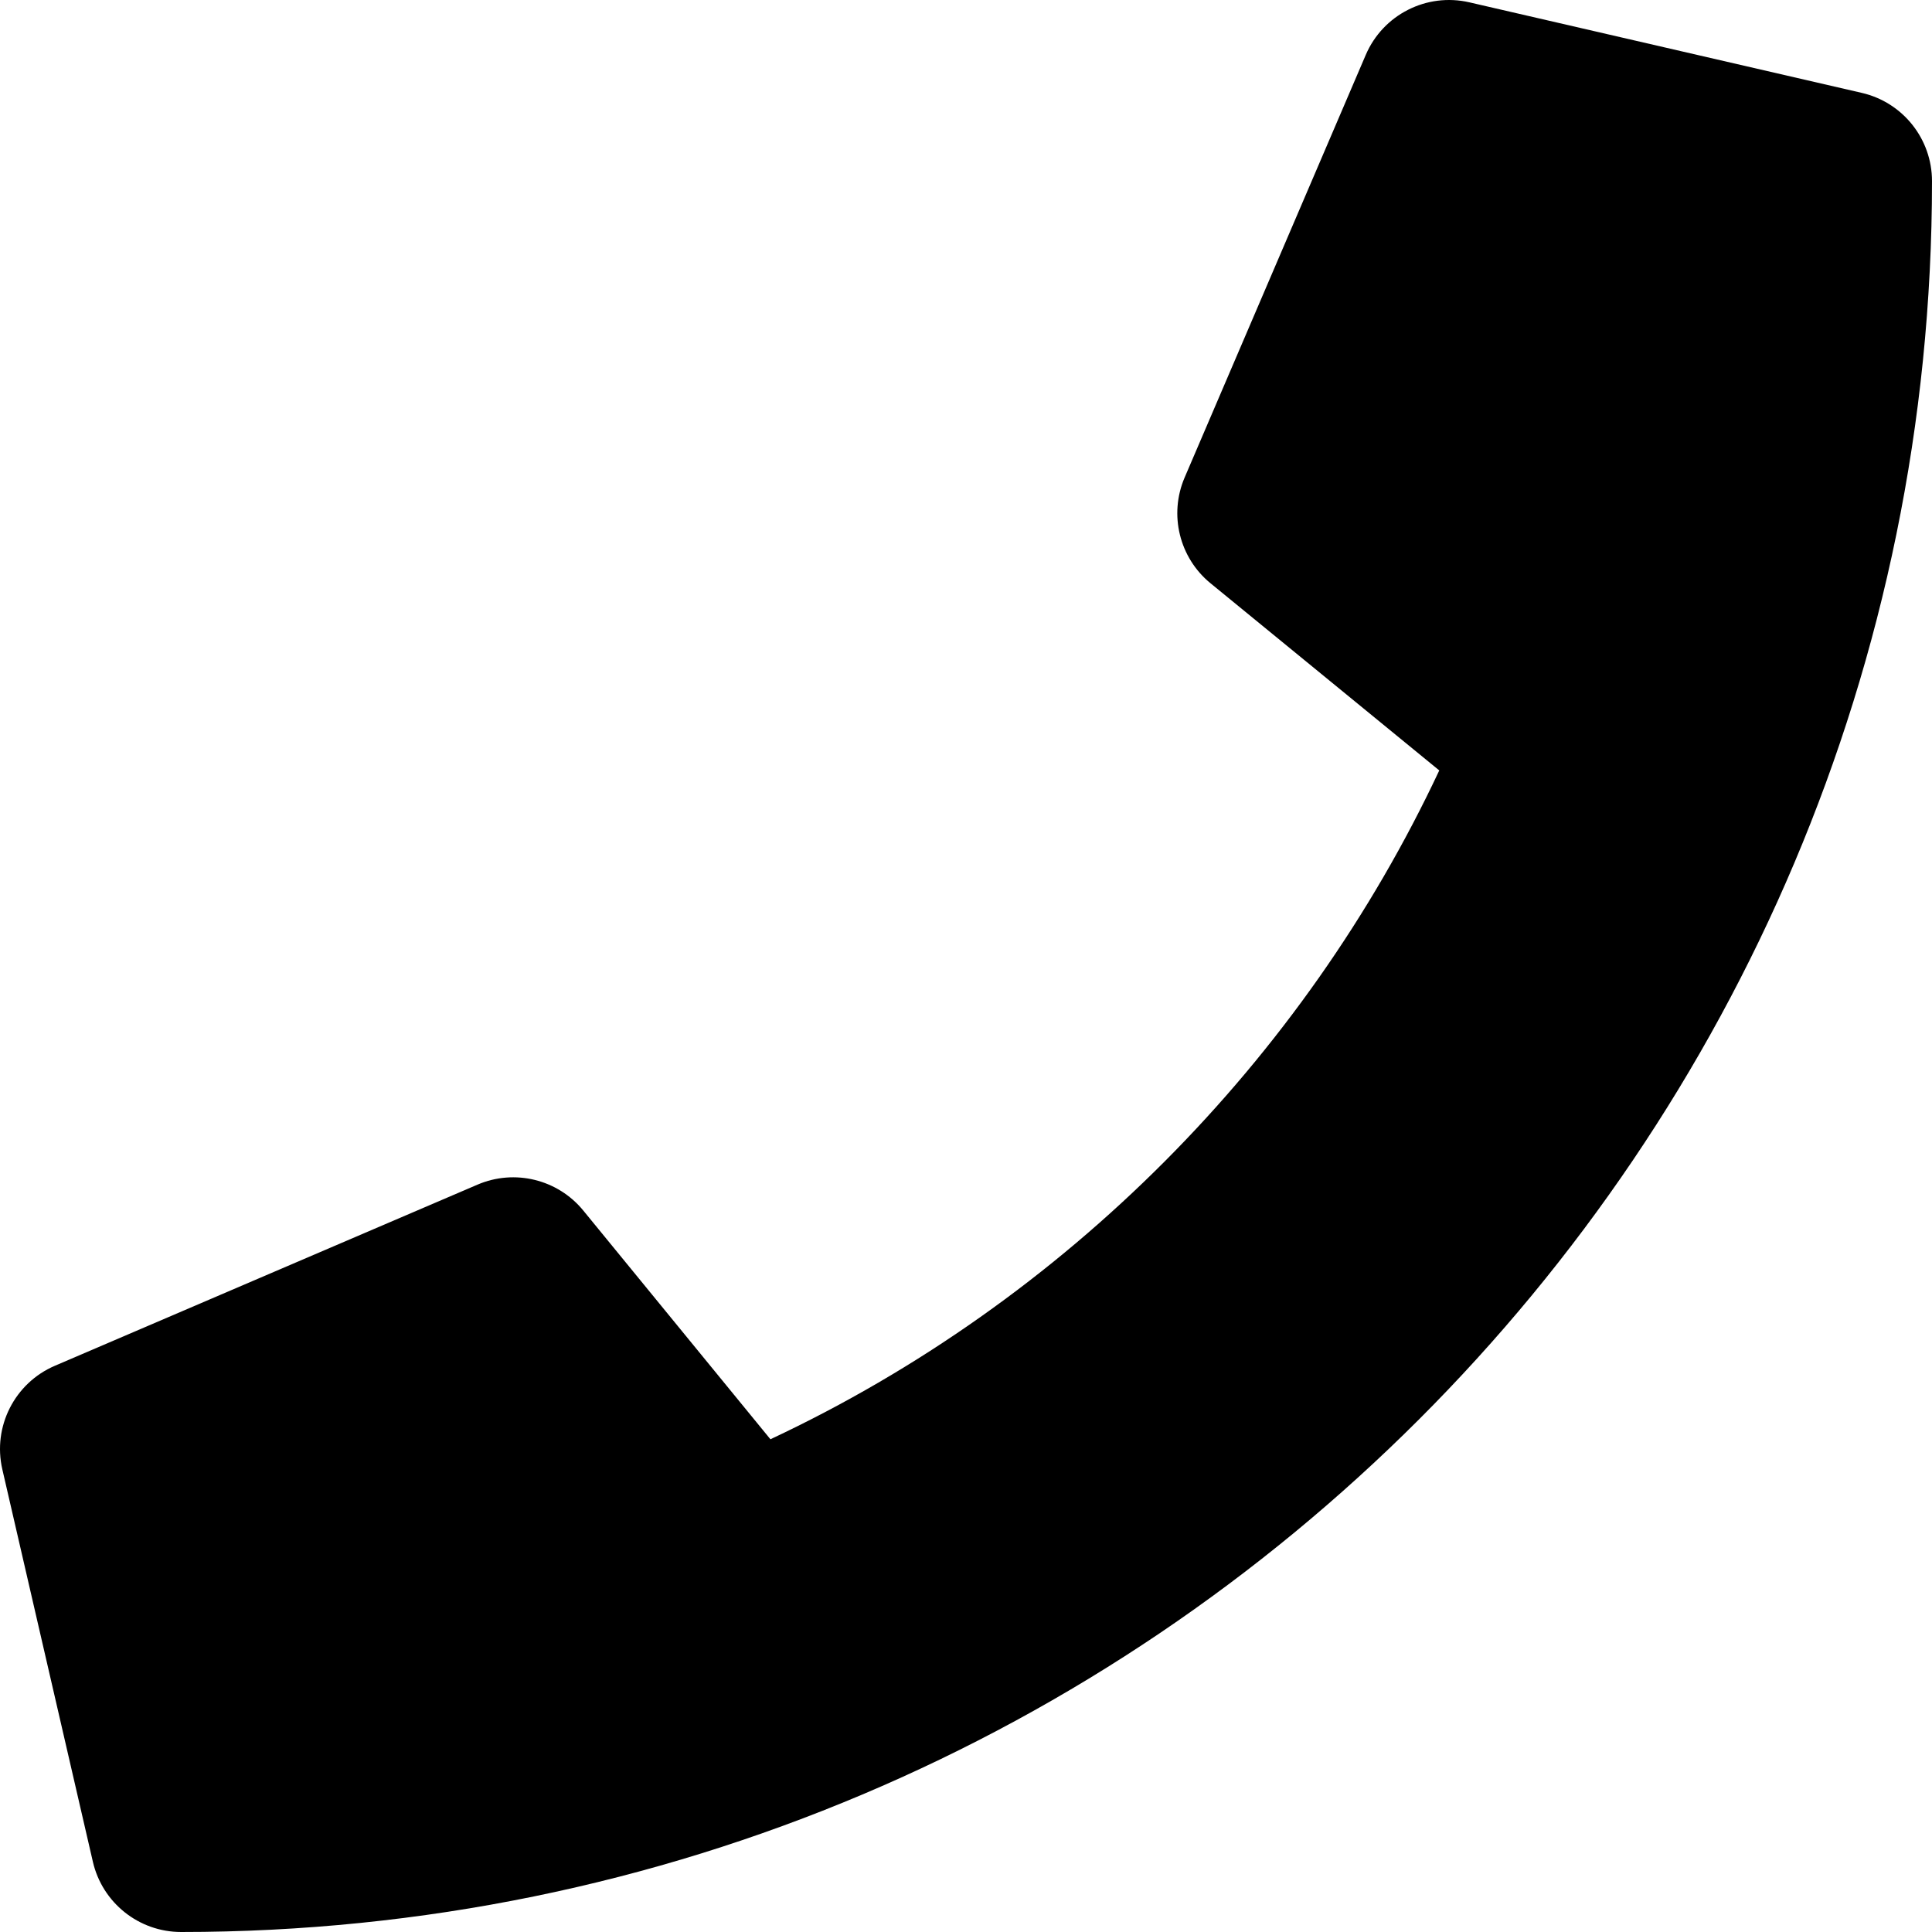
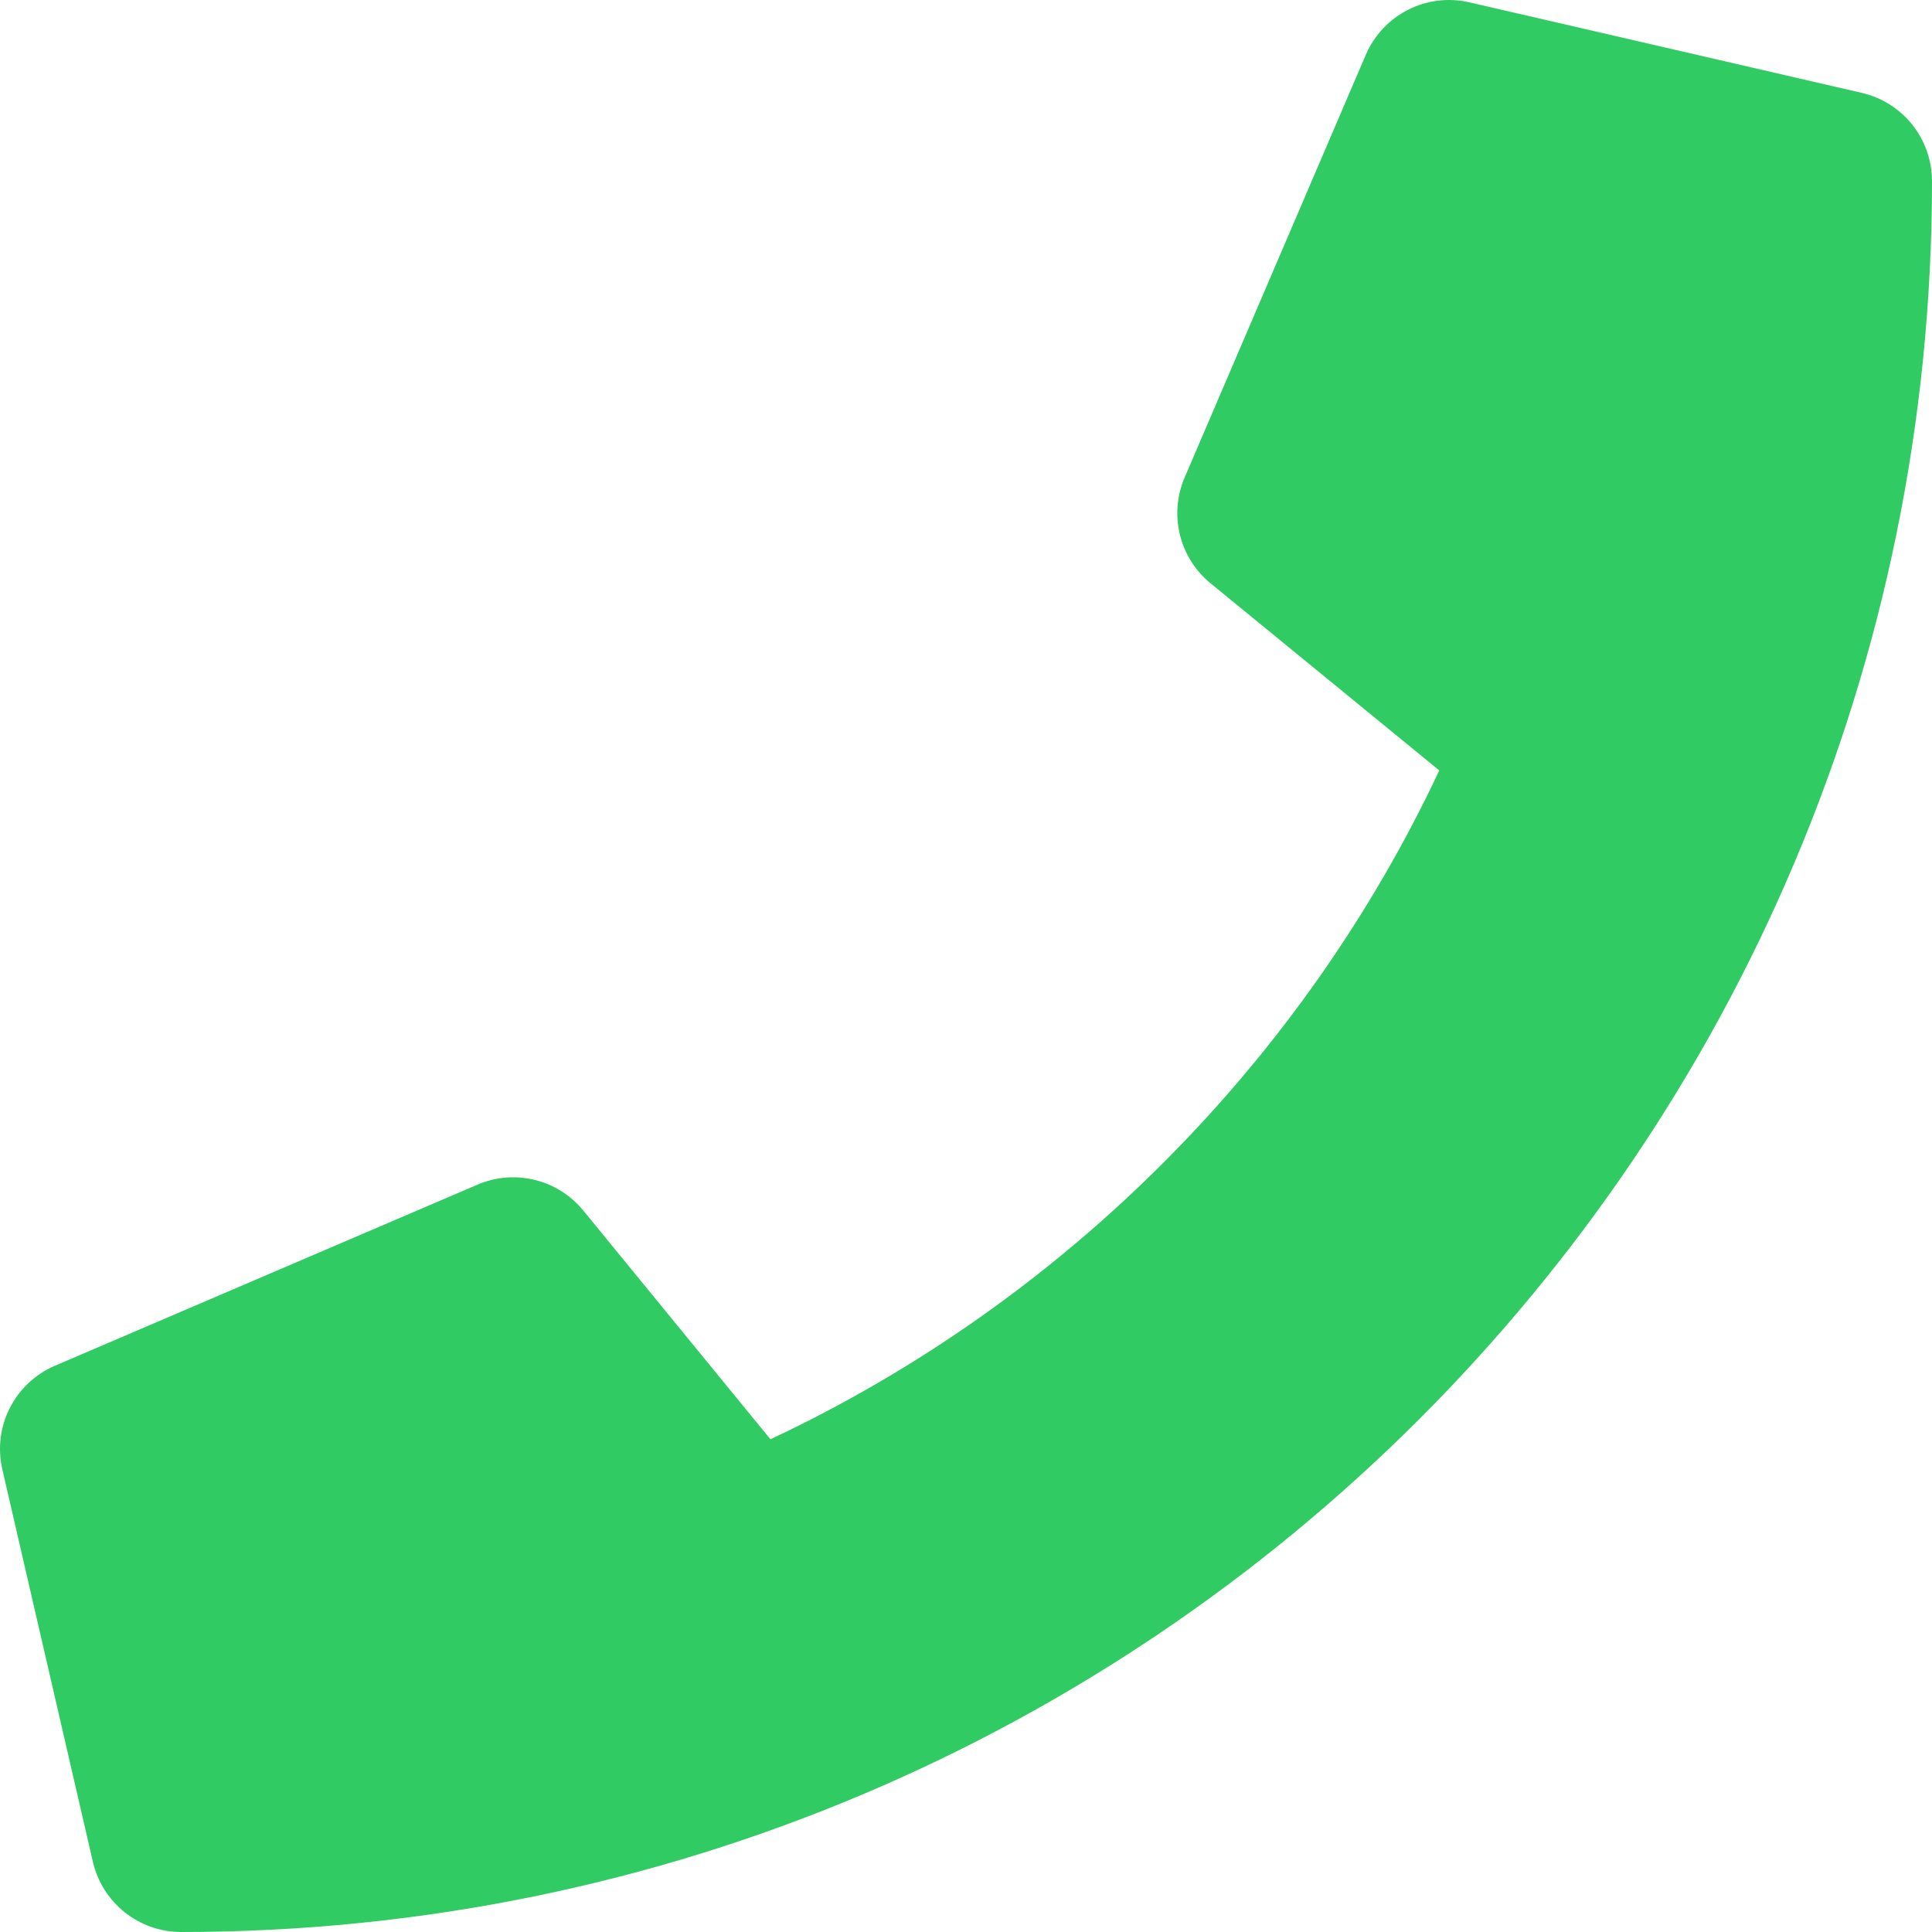
- <svg xmlns="http://www.w3.org/2000/svg" viewBox="0 0 512 512">
+ <svg xmlns="http://www.w3.org/2000/svg" fill="#30cb63" viewBox="0 0 512 512">
  <path d="M493.397 24.615l-104-23.997c-11.314-2.611-22.879 3.252-27.456 13.931l-48 111.997a24 24 0 0 0 6.862 28.029l60.617 49.596c-35.973 76.675-98.938 140.508-177.249 177.248l-49.596-60.616a24 24 0 0 0-28.029-6.862l-111.997 48C3.873 366.516-1.994 378.08.618 389.397l23.997 104C27.109 504.204 36.748 512 48 512c256.087 0 464-207.532 464-464 0-11.176-7.714-20.873-18.603-23.385z" />
</svg>
